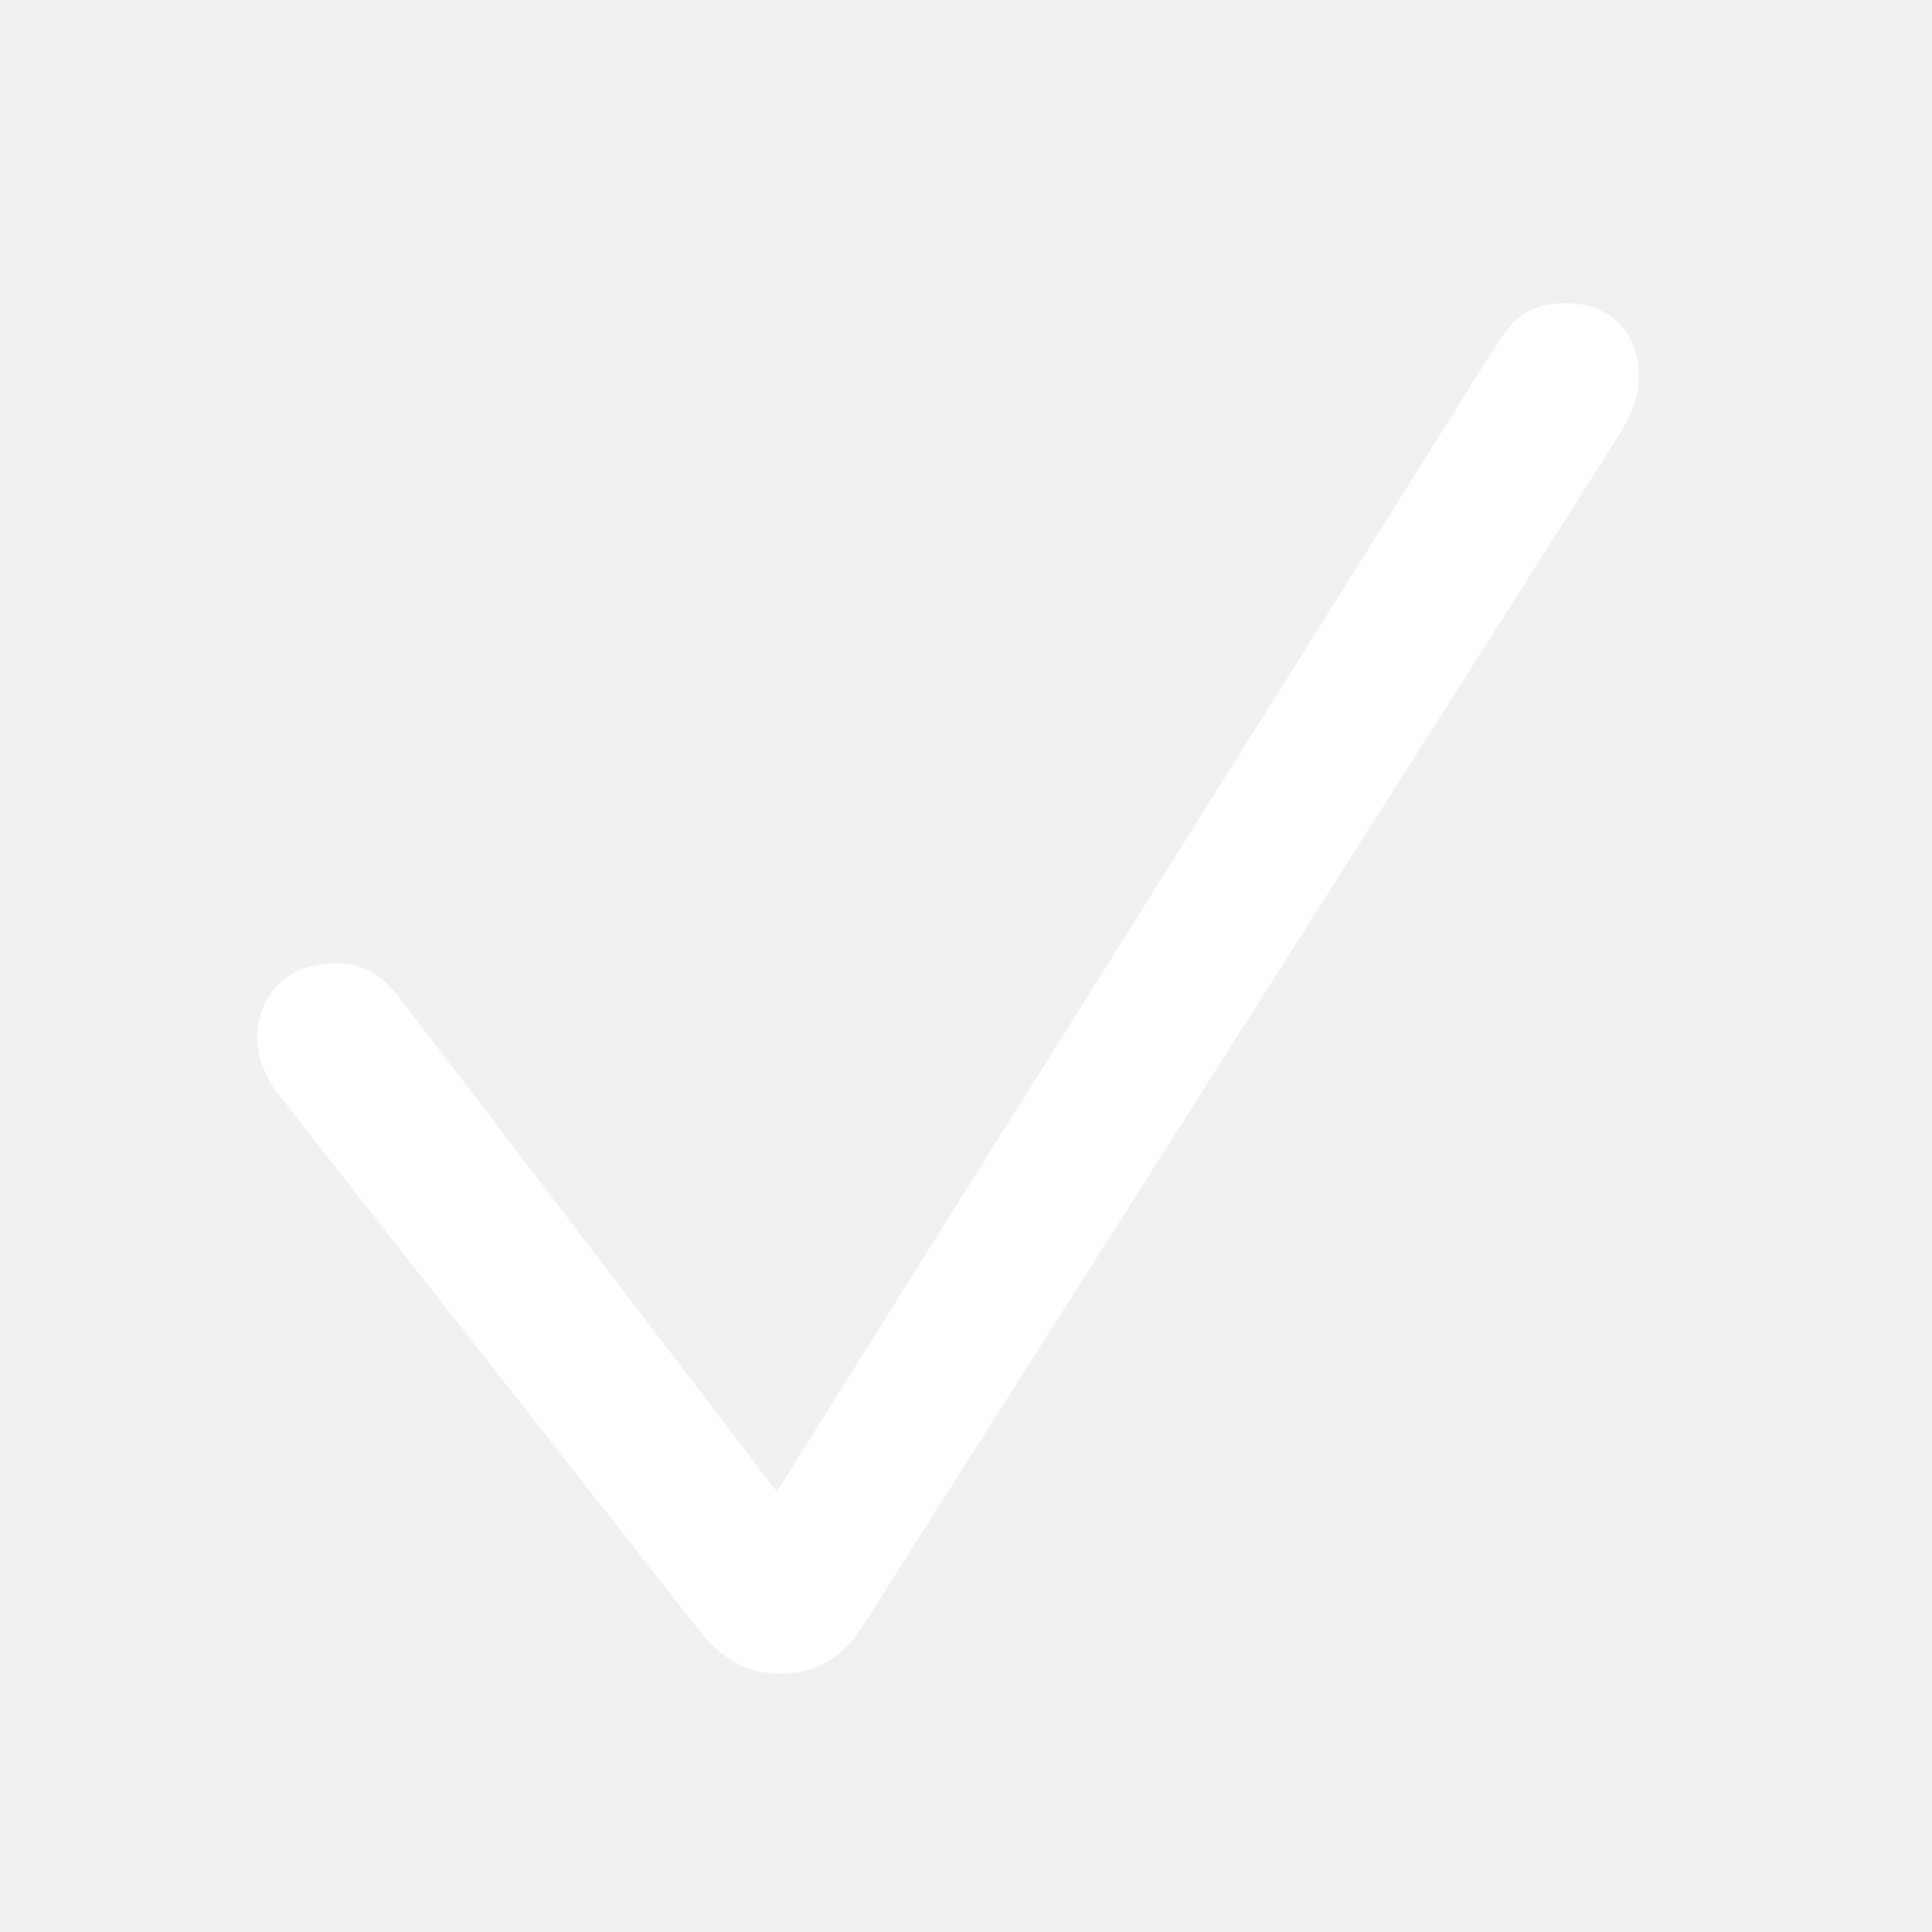
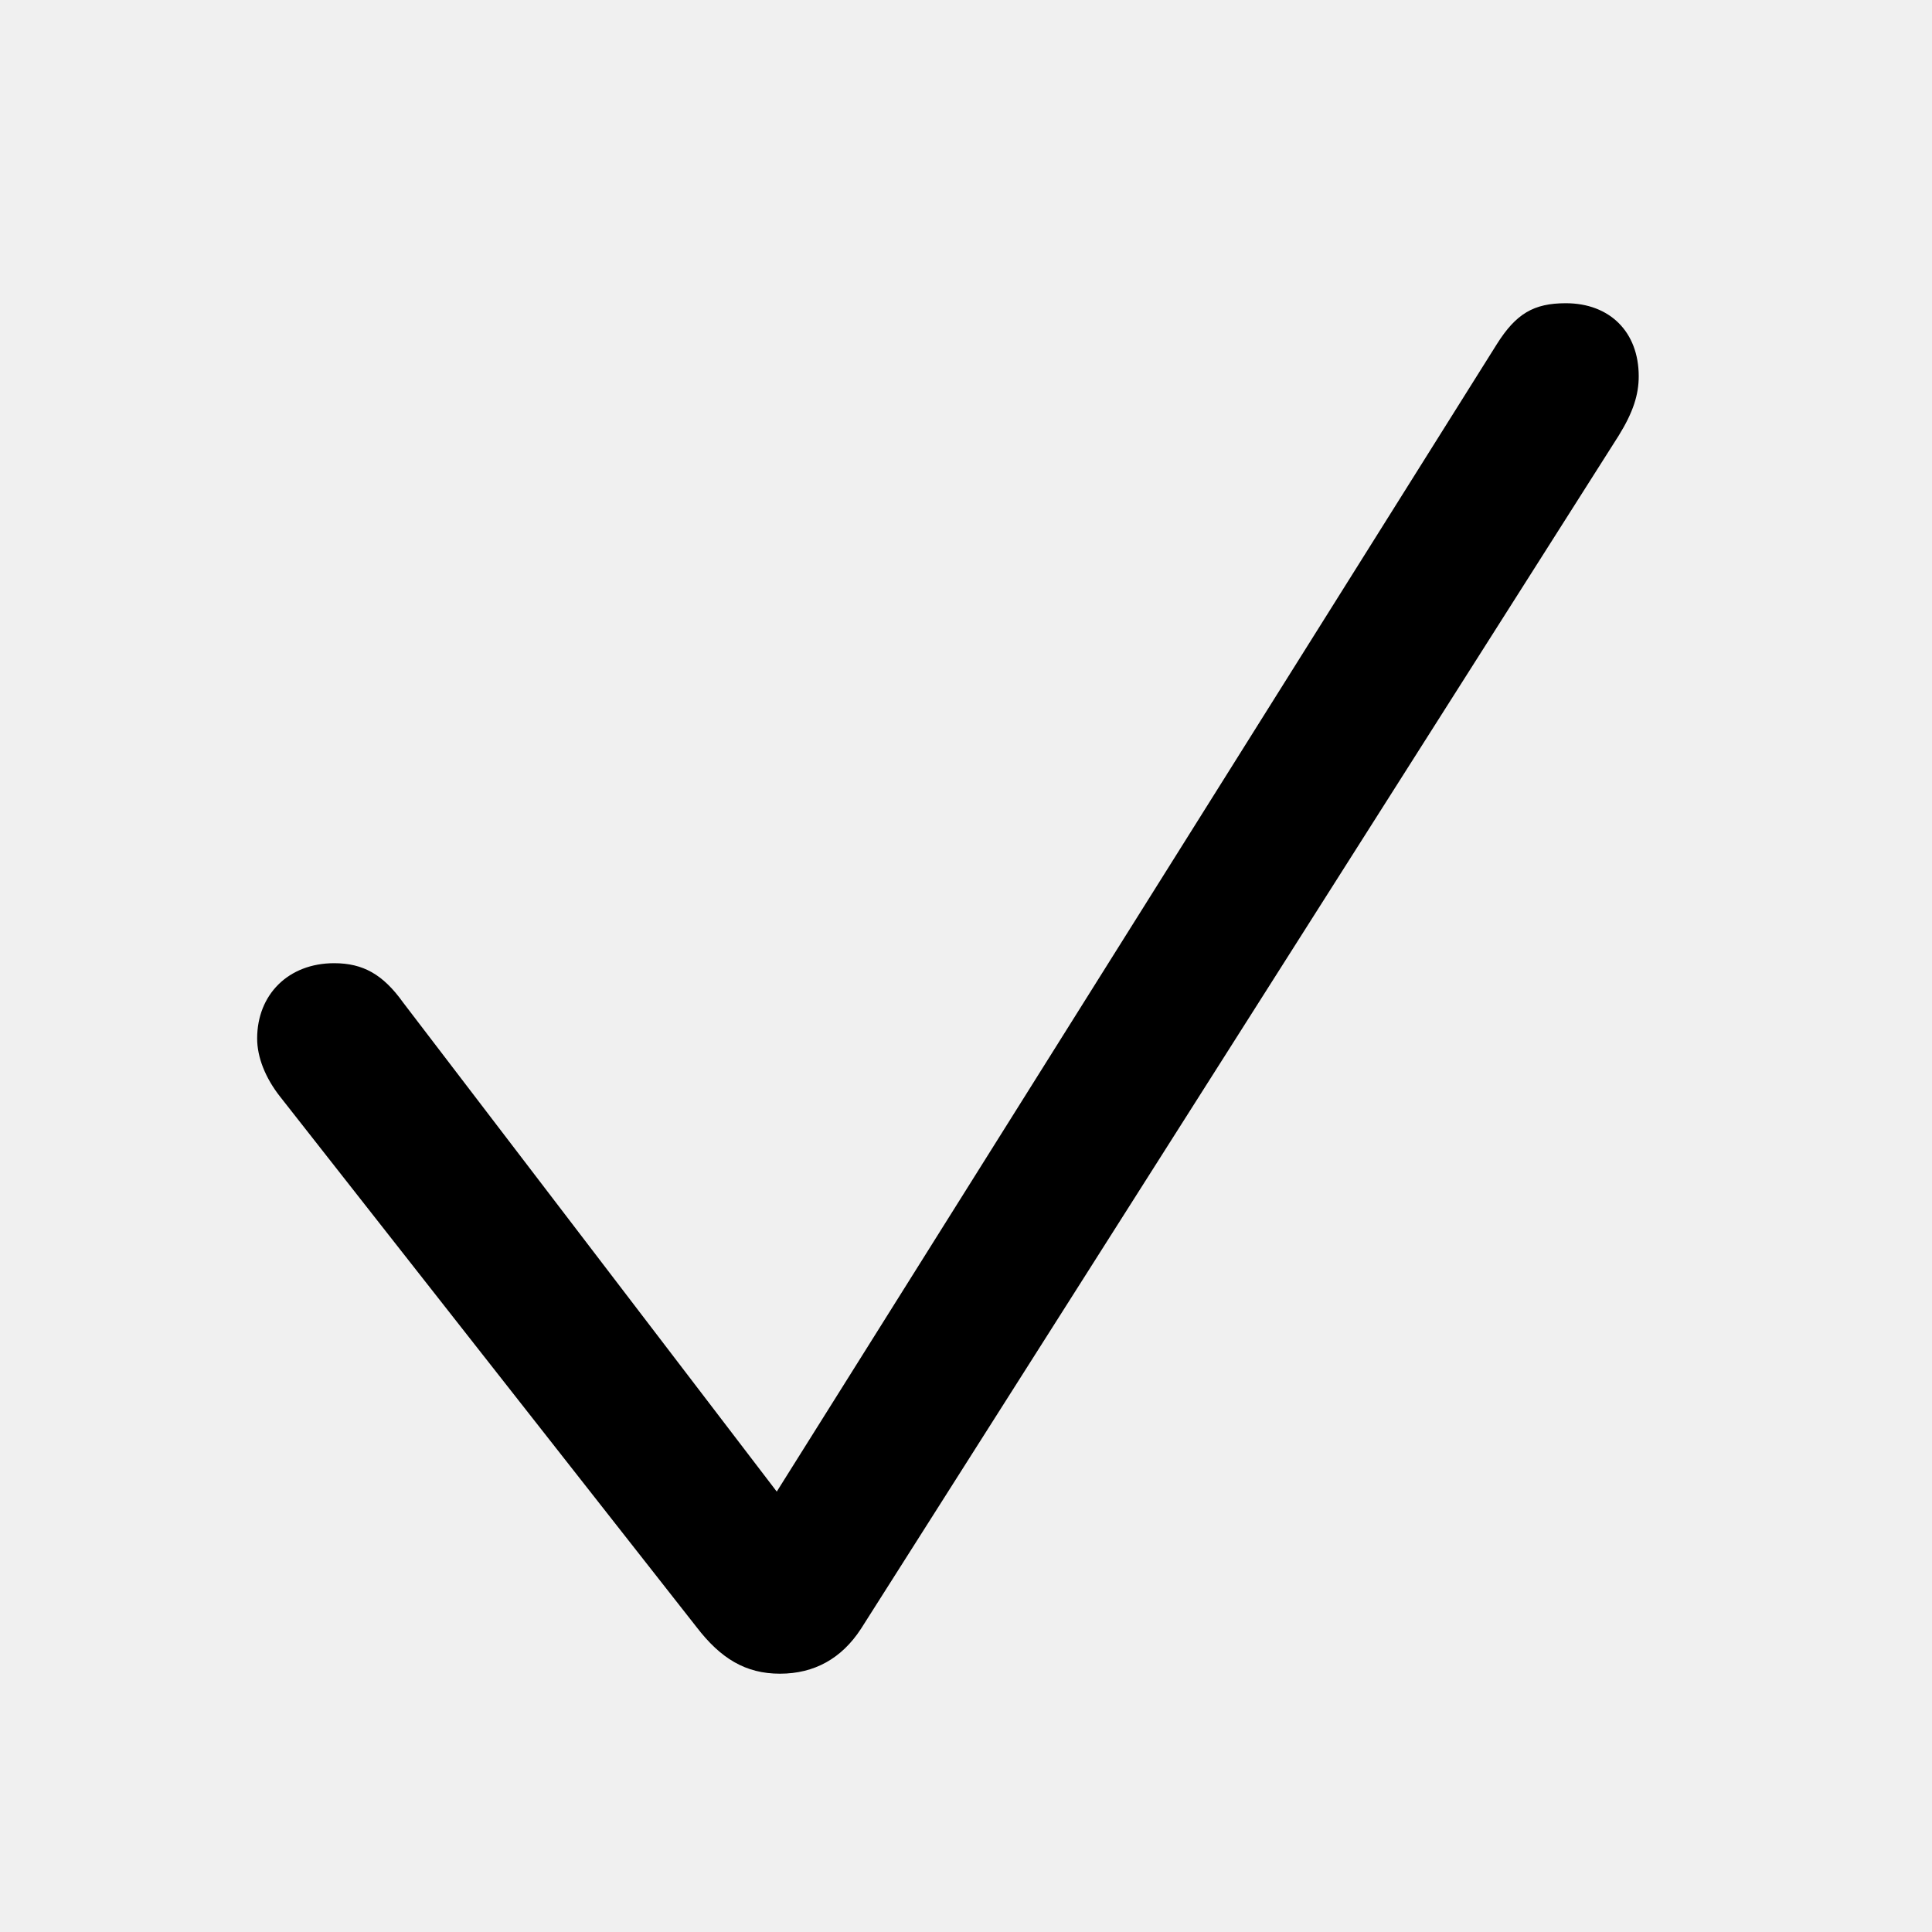
- <svg xmlns="http://www.w3.org/2000/svg" width="20" height="20" viewBox="0 0 20 20" fill="none">
-   <path d="M8.074 17.326C8.431 17.326 8.713 17.168 8.913 16.861L16.757 4.509C16.906 4.268 16.964 4.086 16.964 3.895C16.964 3.438 16.666 3.139 16.209 3.139C15.877 3.139 15.694 3.247 15.495 3.563L8.041 15.441L4.173 10.378C3.965 10.087 3.758 9.971 3.459 9.971C2.986 9.971 2.662 10.295 2.662 10.751C2.662 10.942 2.745 11.158 2.903 11.357L7.211 16.844C7.46 17.168 7.717 17.326 8.074 17.326Z" fill="white" style="fill:white;" />
+ <svg xmlns="http://www.w3.org/2000/svg" viewBox="0 0 20 20" fill="currentColor">
+   <path d="M8.074 17.326C8.431 17.326 8.713 17.168 8.913 16.861L16.757 4.509C16.906 4.268 16.964 4.086 16.964 3.895C16.964 3.438 16.666 3.139 16.209 3.139C15.877 3.139 15.694 3.247 15.495 3.563L8.041 15.441L4.173 10.378C3.965 10.087 3.758 9.971 3.459 9.971C2.986 9.971 2.662 10.295 2.662 10.751C2.662 10.942 2.745 11.158 2.903 11.357L7.211 16.844C7.46 17.168 7.717 17.326 8.074 17.326Z" />
</svg>
